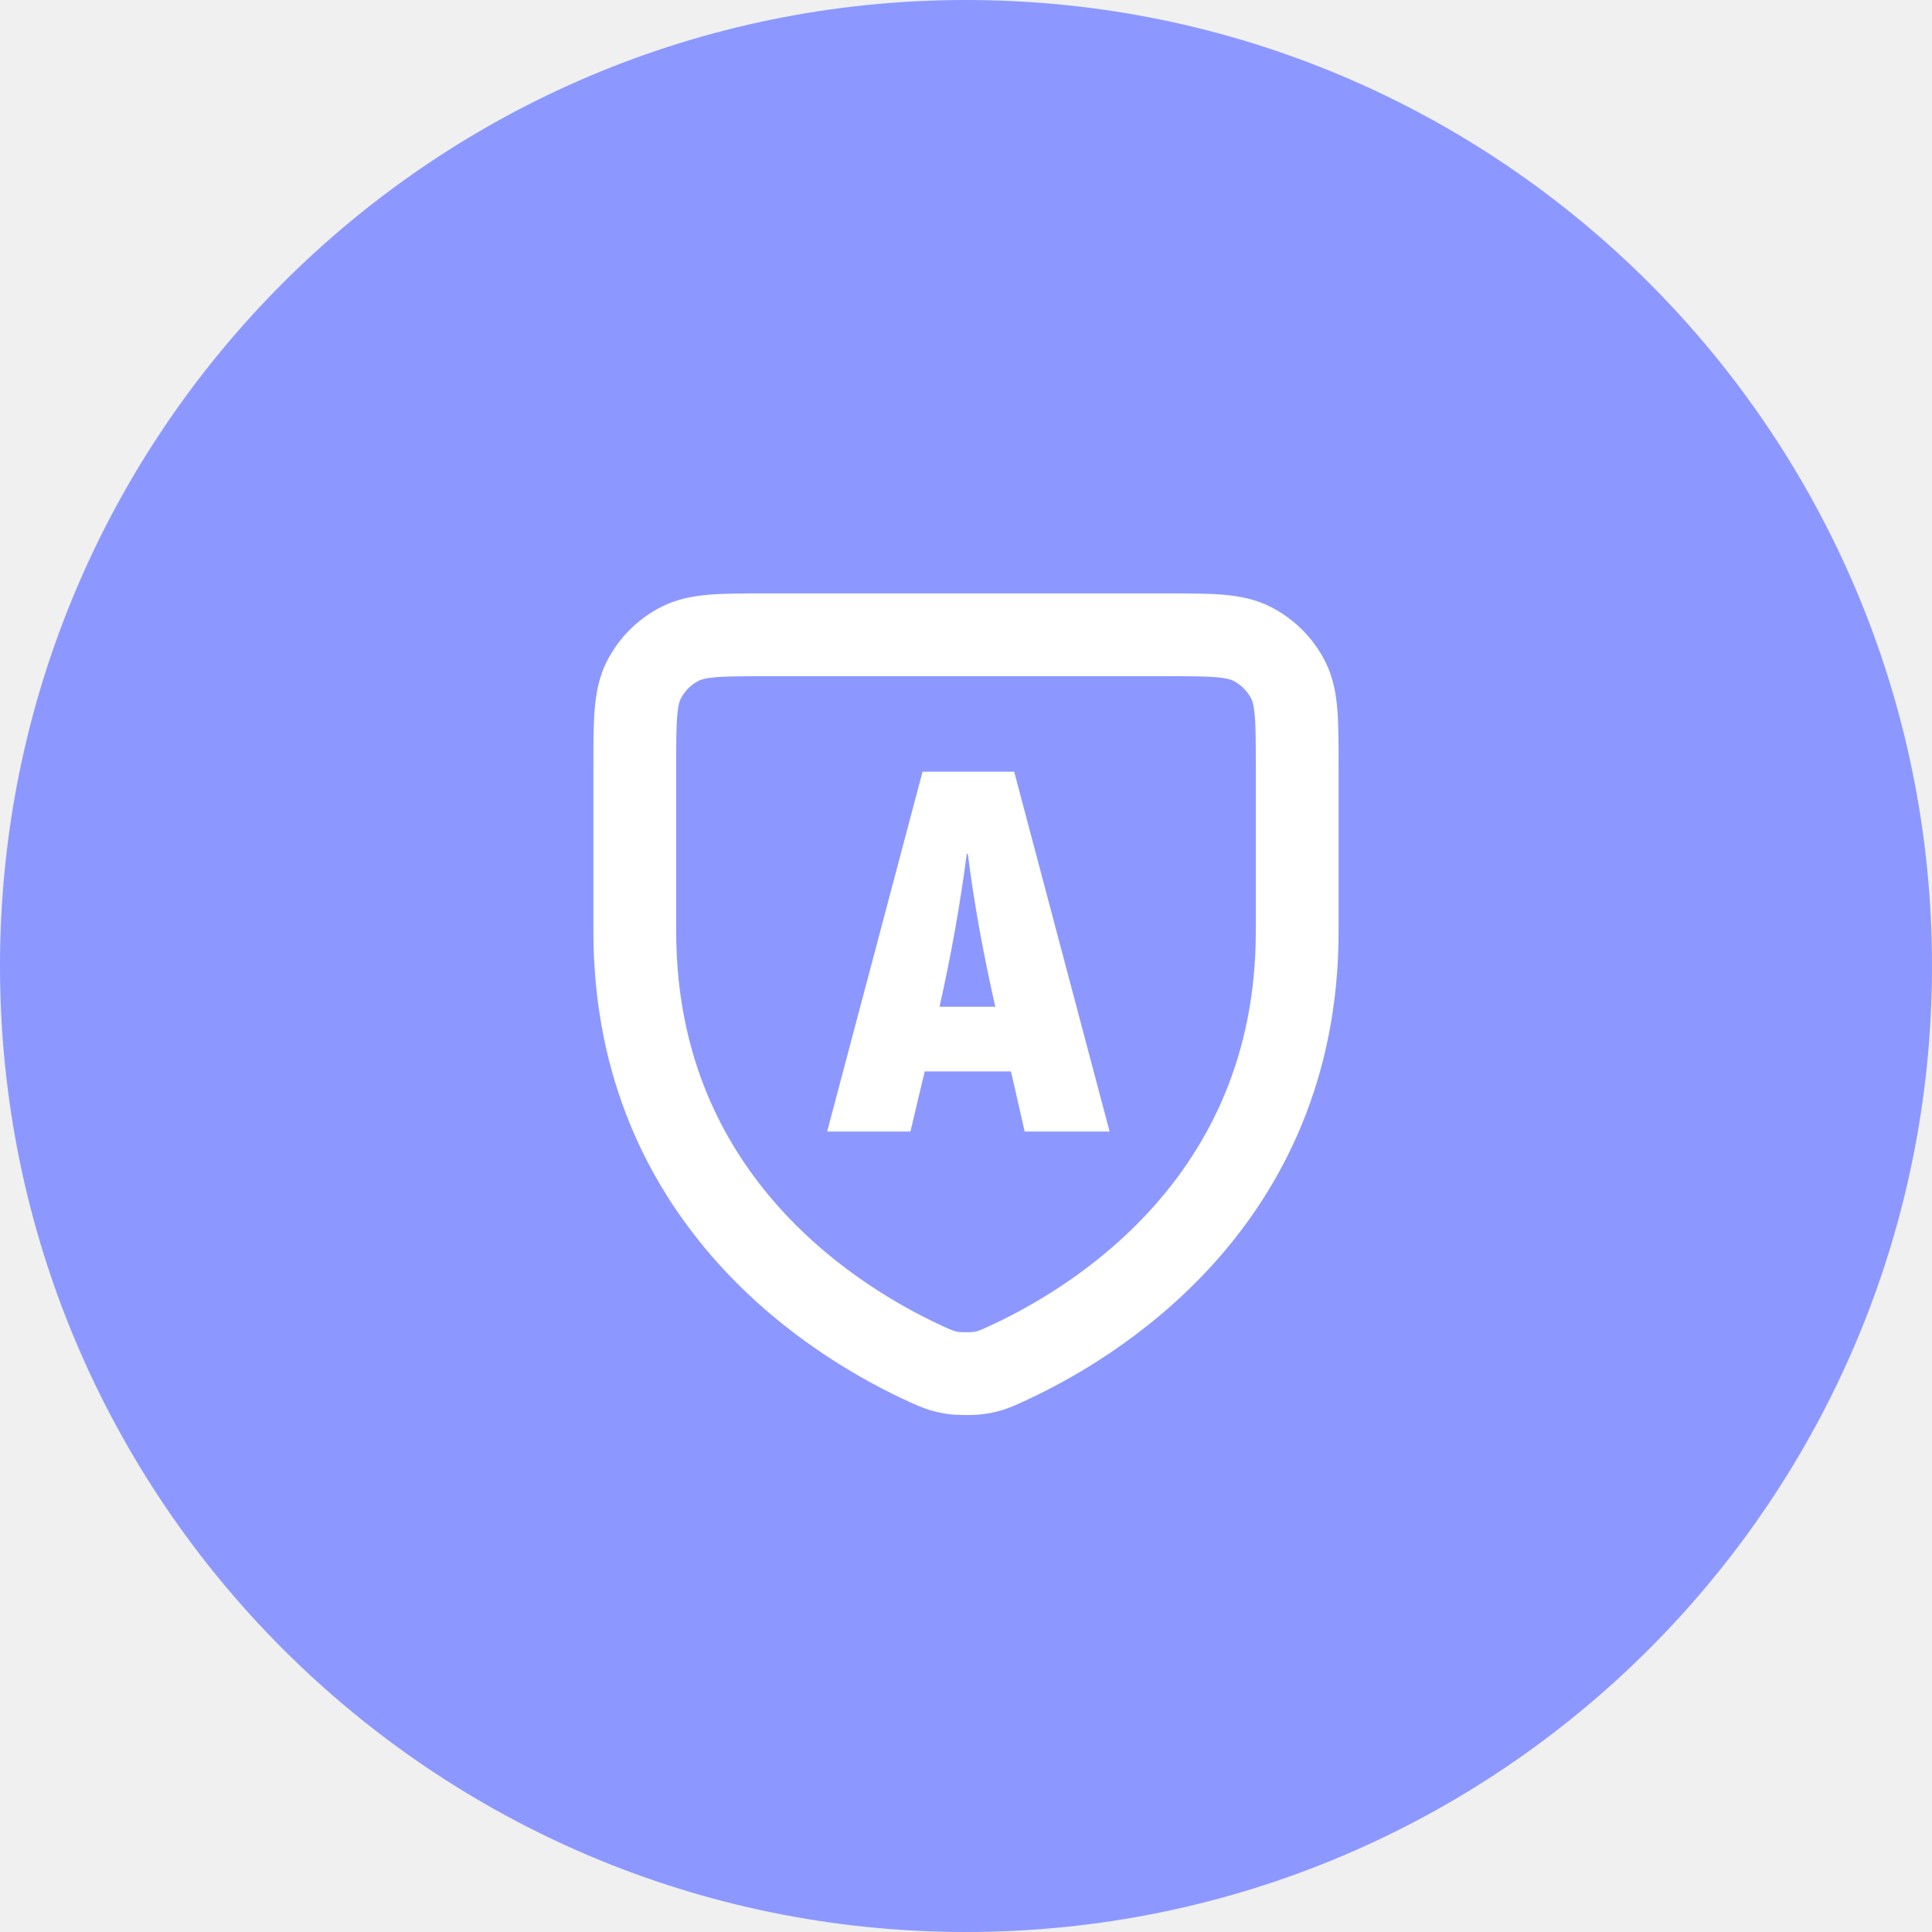
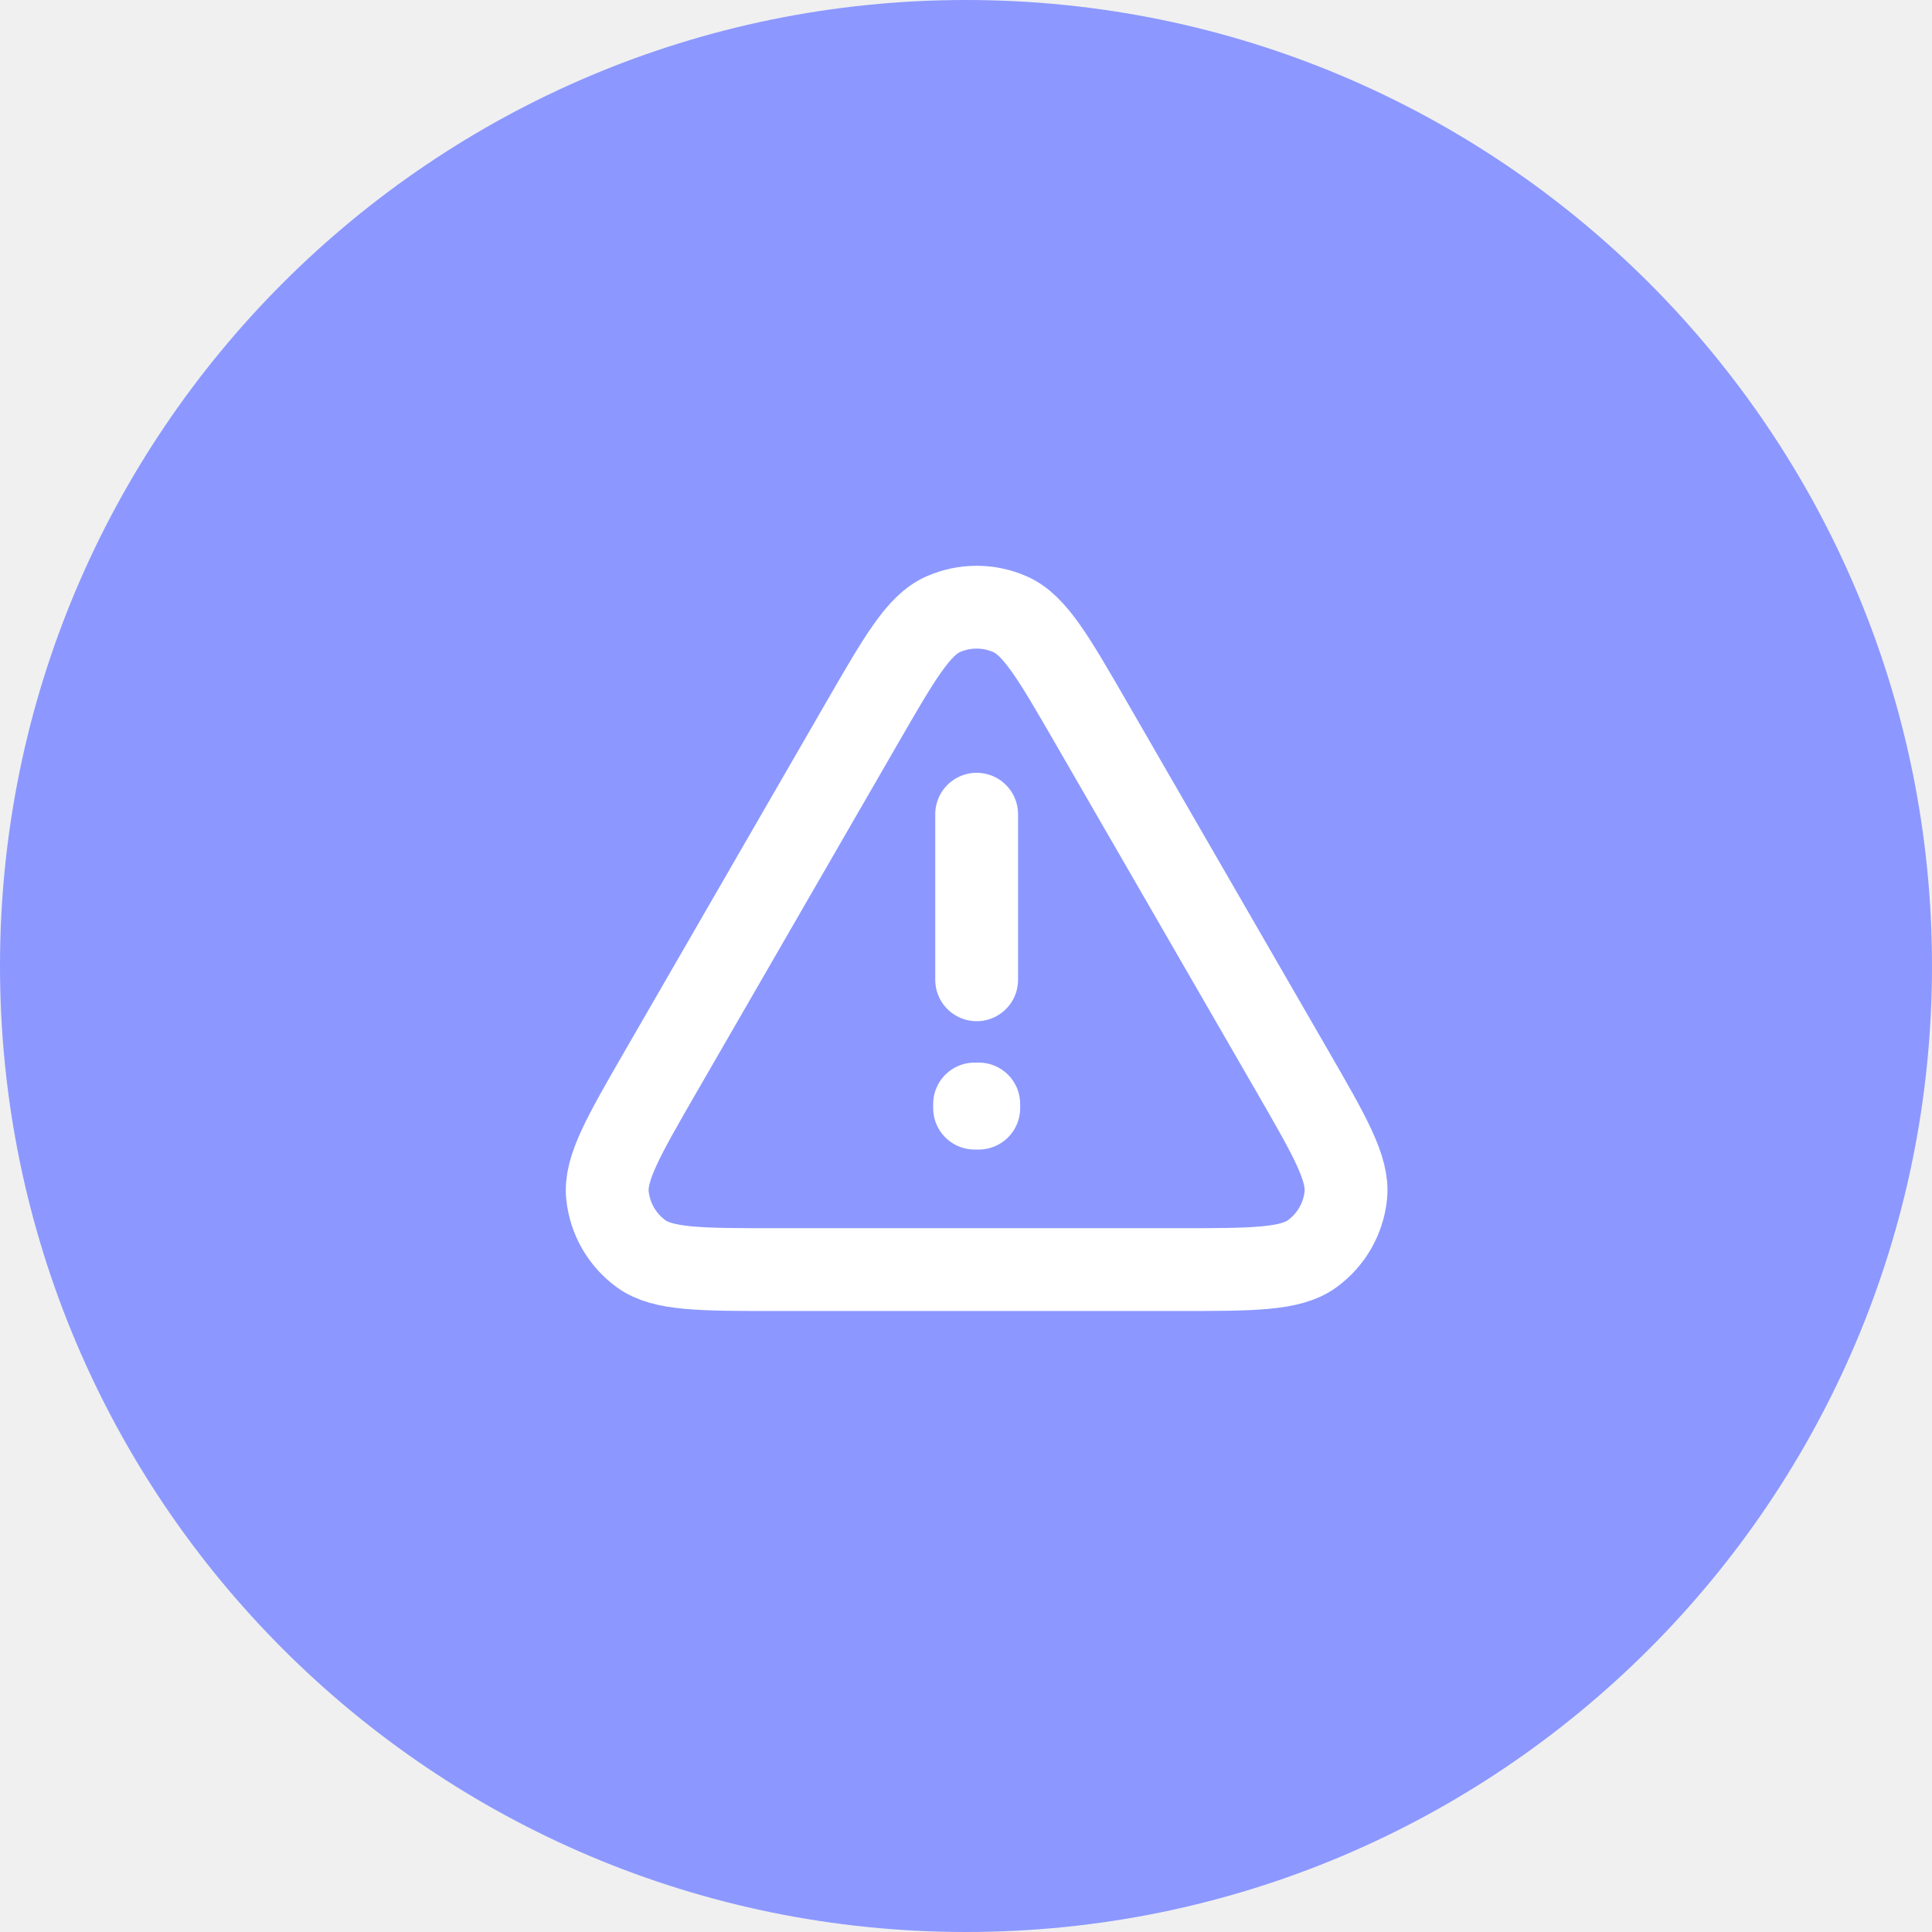
<svg xmlns="http://www.w3.org/2000/svg" width="70" height="70" viewBox="0 0 70 70" fill="none">
-   <g id="ë±ê¸ë³ë">
-     <g id="icon_ë±ê¸ë³ë">
-       <circle id="Ellipse 11" cx="35" cy="35" r="35" fill="#8C98FF" />
-       <path id="ë±ê¸ë³ë_2" d="M36.389 49.447C39.548 48.017 47 43.6 47 33.748V27.795C47 26.119 47 25.279 46.673 24.638C46.386 24.073 45.926 23.615 45.361 23.327C44.719 23 43.88 23 42.2 23H27.8C26.12 23 25.279 23 24.638 23.327C24.073 23.615 23.615 24.073 23.327 24.638C23 25.279 23 26.12 23 27.8V33.748C23 43.6 30.452 48.017 33.611 49.447C33.946 49.599 34.114 49.674 34.493 49.739C34.732 49.781 35.269 49.781 35.508 49.739C35.886 49.675 36.053 49.599 36.385 49.449L36.389 49.447Z" stroke="white" stroke-width="3" stroke-linecap="round" stroke-linejoin="round" />
-       <path id="A" d="M40.203 40.998H37.127L36.629 38.82H33.504L32.986 40.998H29.969L33.426 27.961H36.746L40.203 40.998ZM36.062 36.477C35.62 34.536 35.288 32.691 35.066 30.939H35.027C34.793 32.743 34.464 34.589 34.041 36.477H36.062Z" fill="white" />
-     </g>
-   </g>
+   <circle cx="35" cy="35" r="35" fill="#8C98FF" />
+   <path d="M35.386 29.5V35.5M23.954 38.8C22.59 41.163 21.908 42.344 22.01 43.314C22.099 44.159 22.543 44.928 23.23 45.427C24.019 46 25.382 46 28.108 46H42.663C45.389 46 46.752 46 47.541 45.427C48.229 44.928 48.673 44.159 48.761 43.314C48.863 42.344 48.182 41.163 46.818 38.8L39.543 26.2C38.179 23.837 37.496 22.656 36.606 22.259C35.829 21.913 34.942 21.913 34.165 22.259C33.275 22.656 32.593 23.837 31.23 26.198L23.954 38.8ZM35.462 40V40.15L35.311 40.15V40H35.462Z" stroke="white" stroke-width="3" stroke-linecap="round" stroke-linejoin="round" />
</svg>
